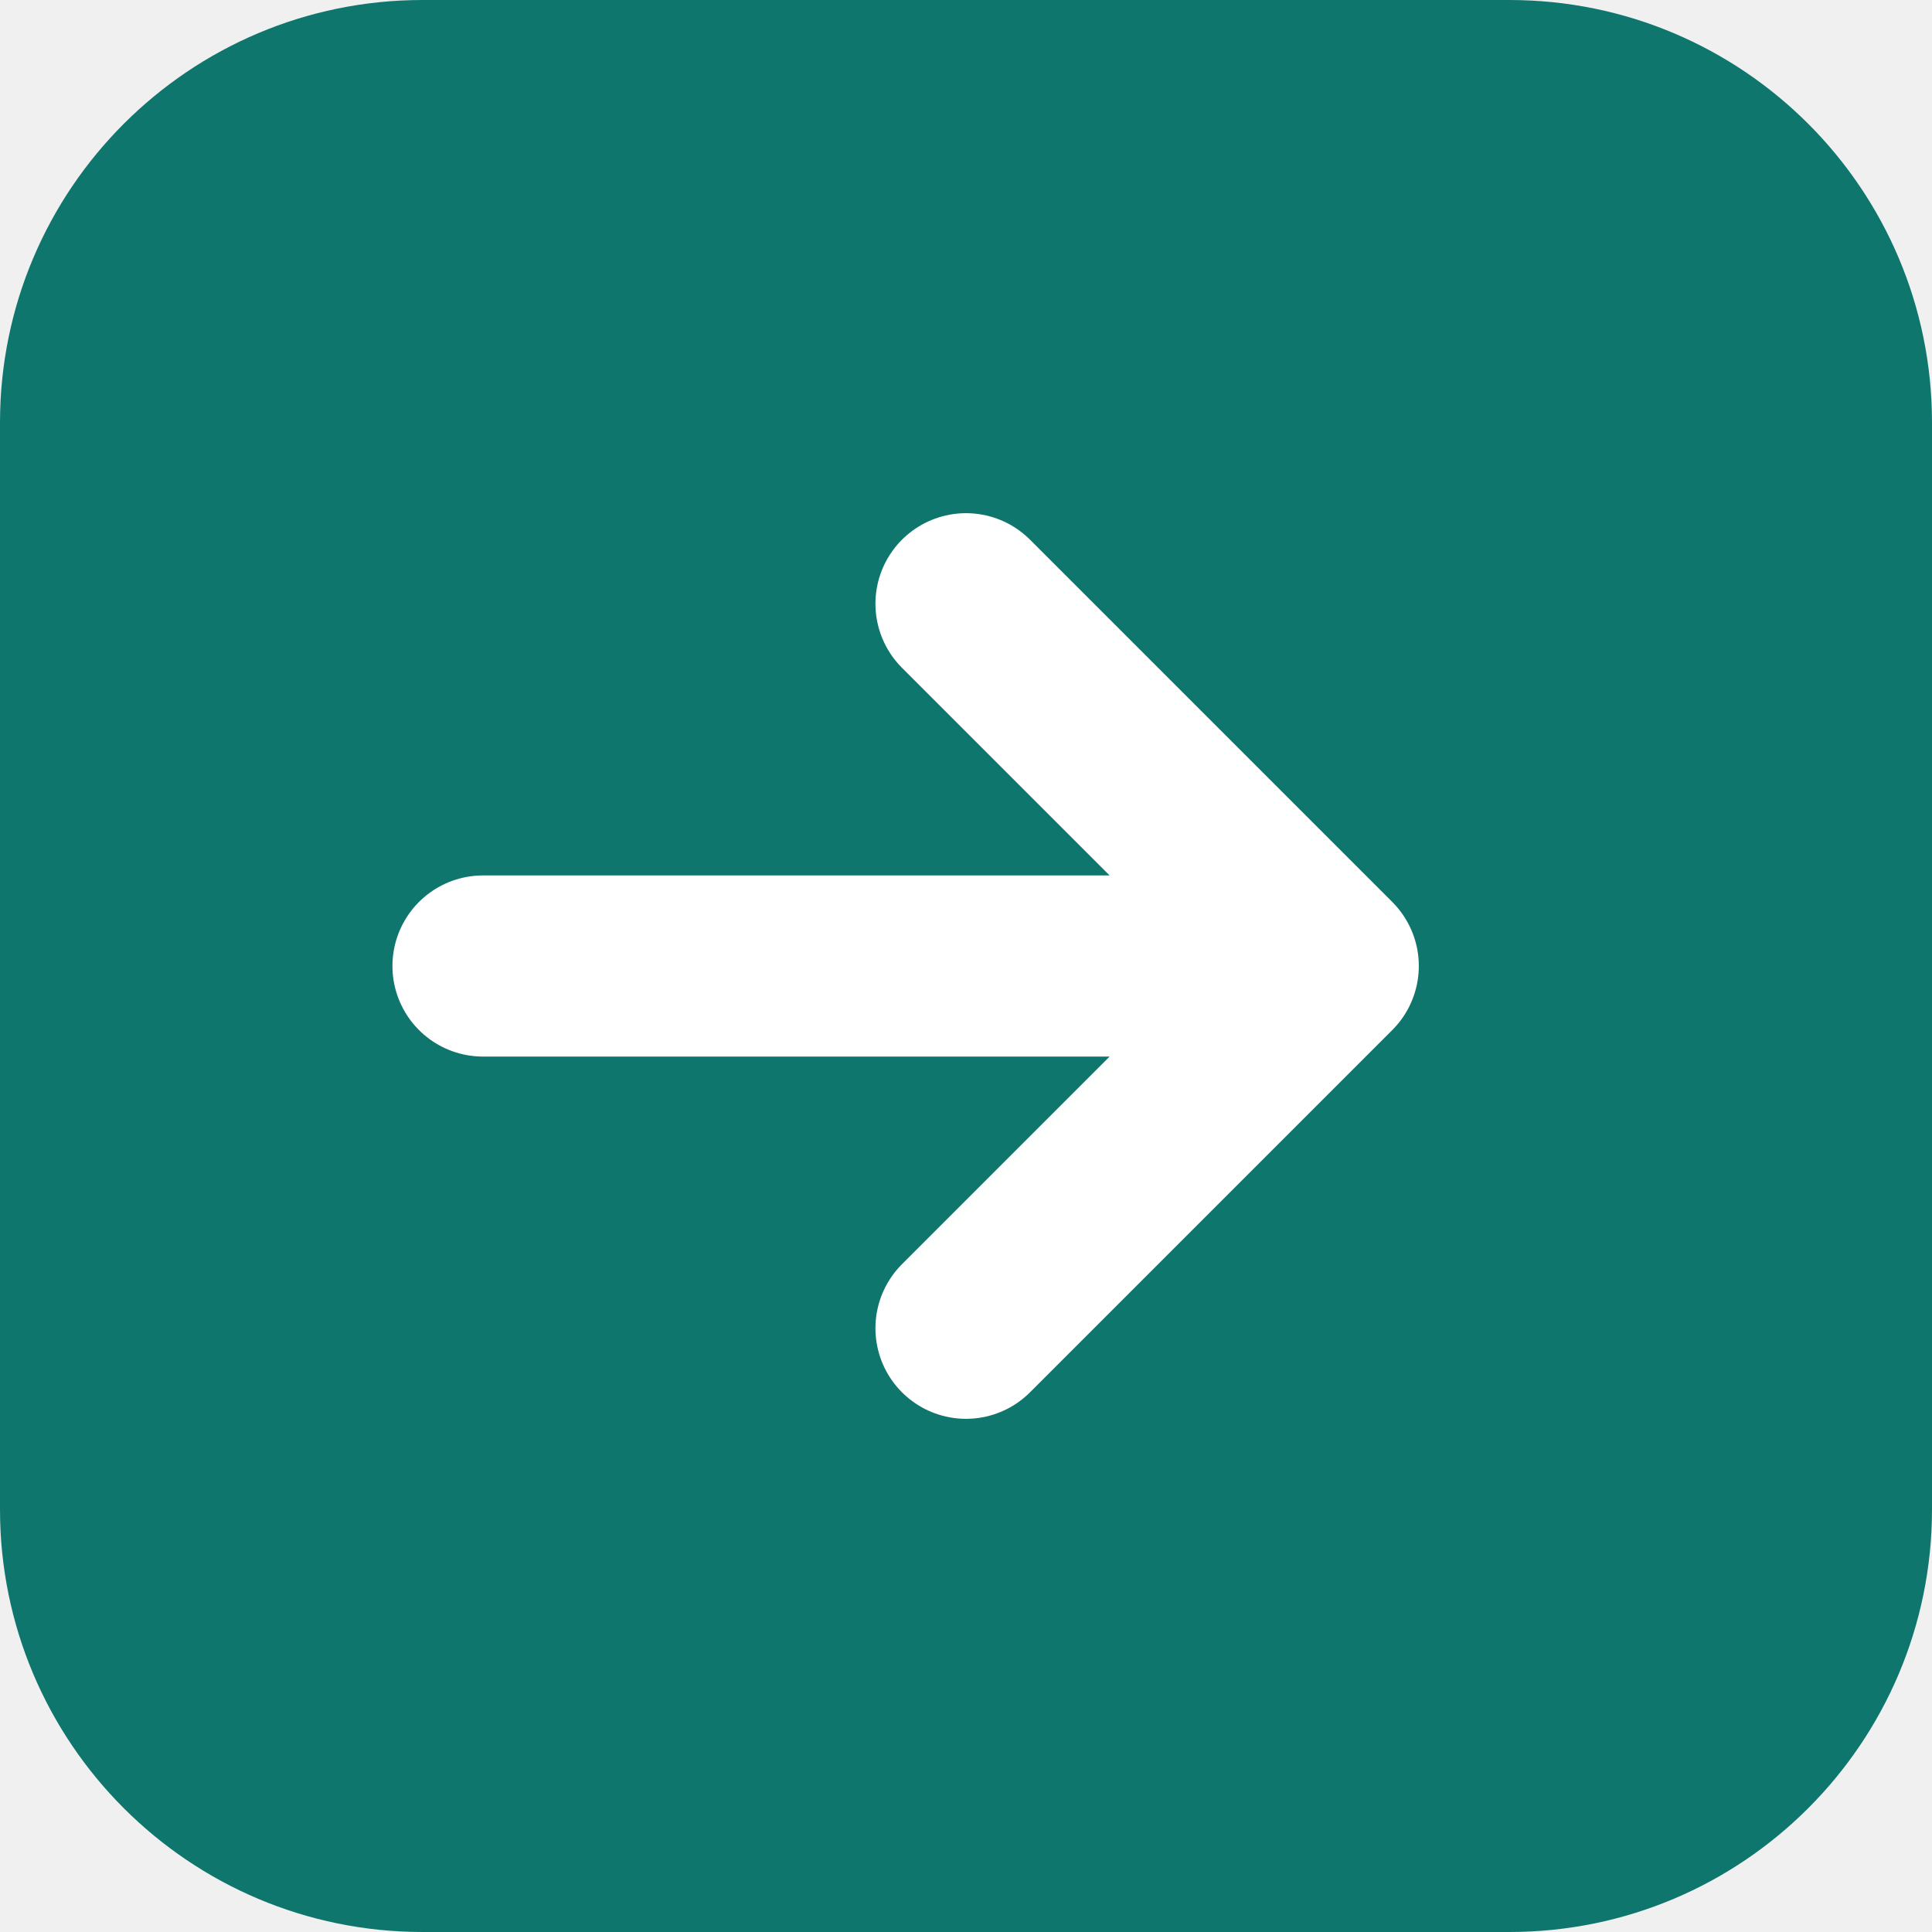
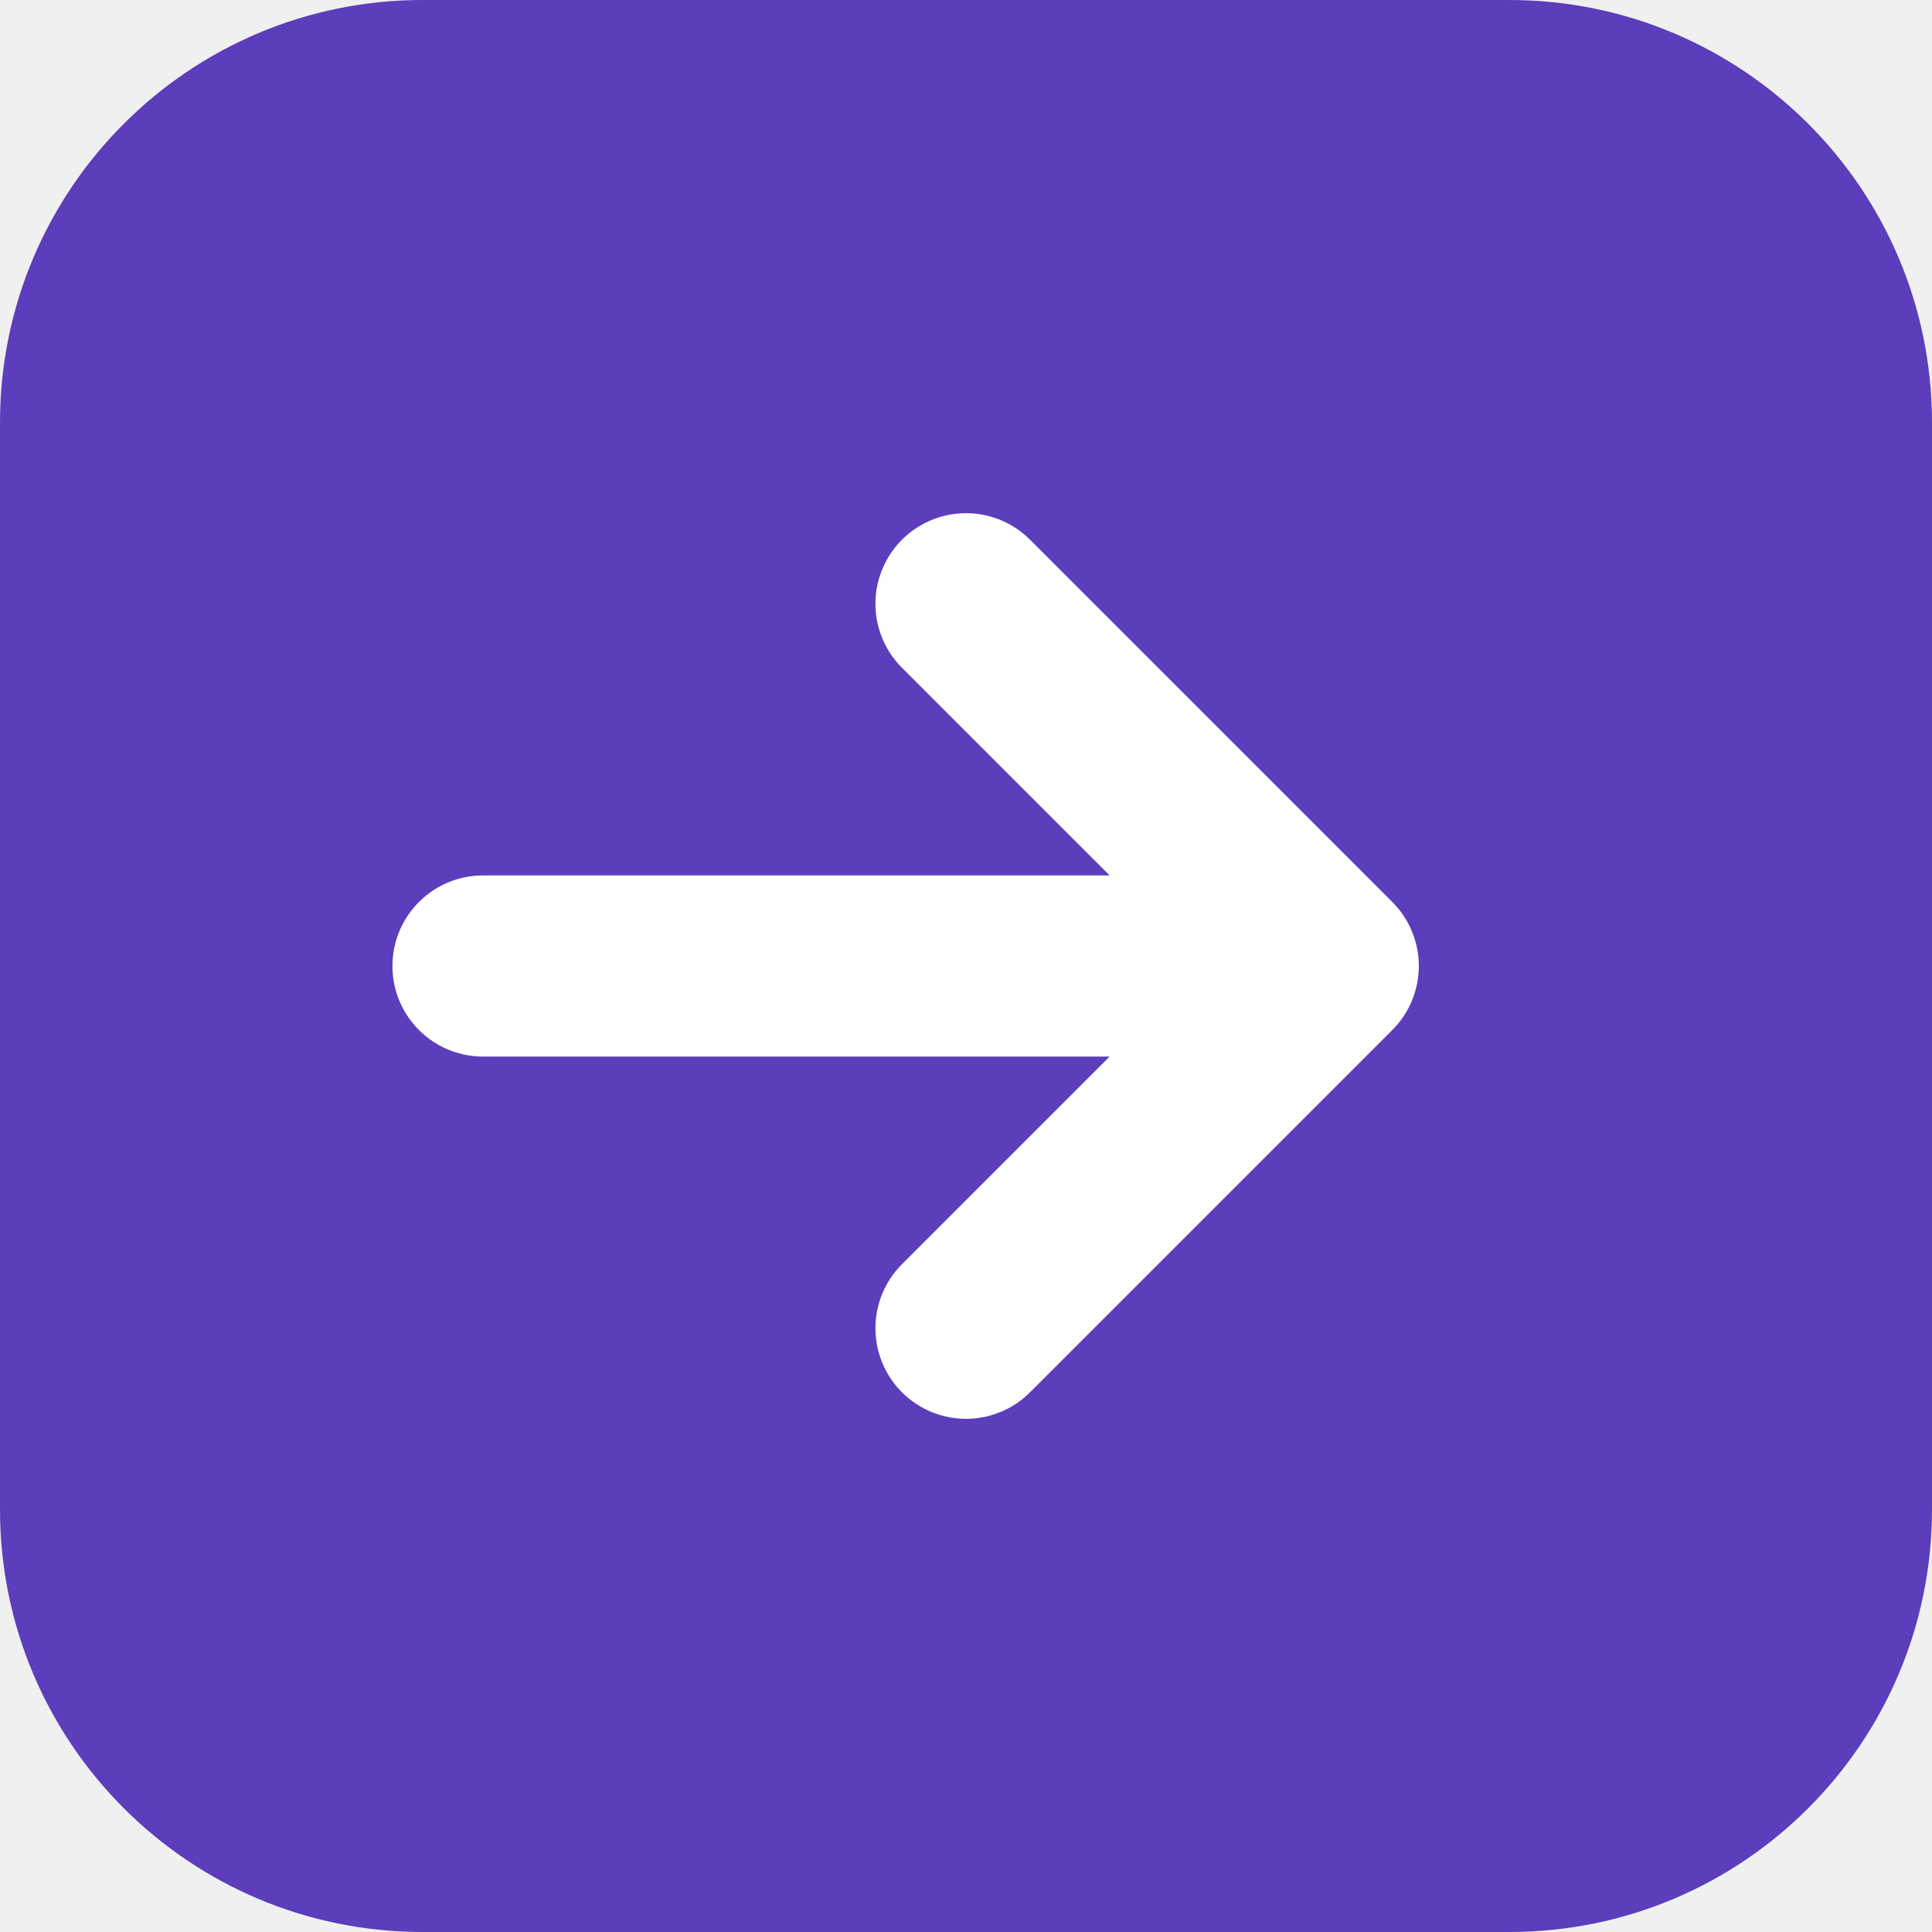
<svg xmlns="http://www.w3.org/2000/svg" viewBox="0 0 32 32">
-   <rect width="32" height="32" rx="7" fill="#0f766e" />
+   <rect width="32" height="32" rx="7" fill="#5c3dbb" />
  <path d="M8 16h13m-5-6 6 6-6 6" fill="none" stroke="#fff" stroke-width="3" stroke-linecap="round" stroke-linejoin="round" />
</svg>
